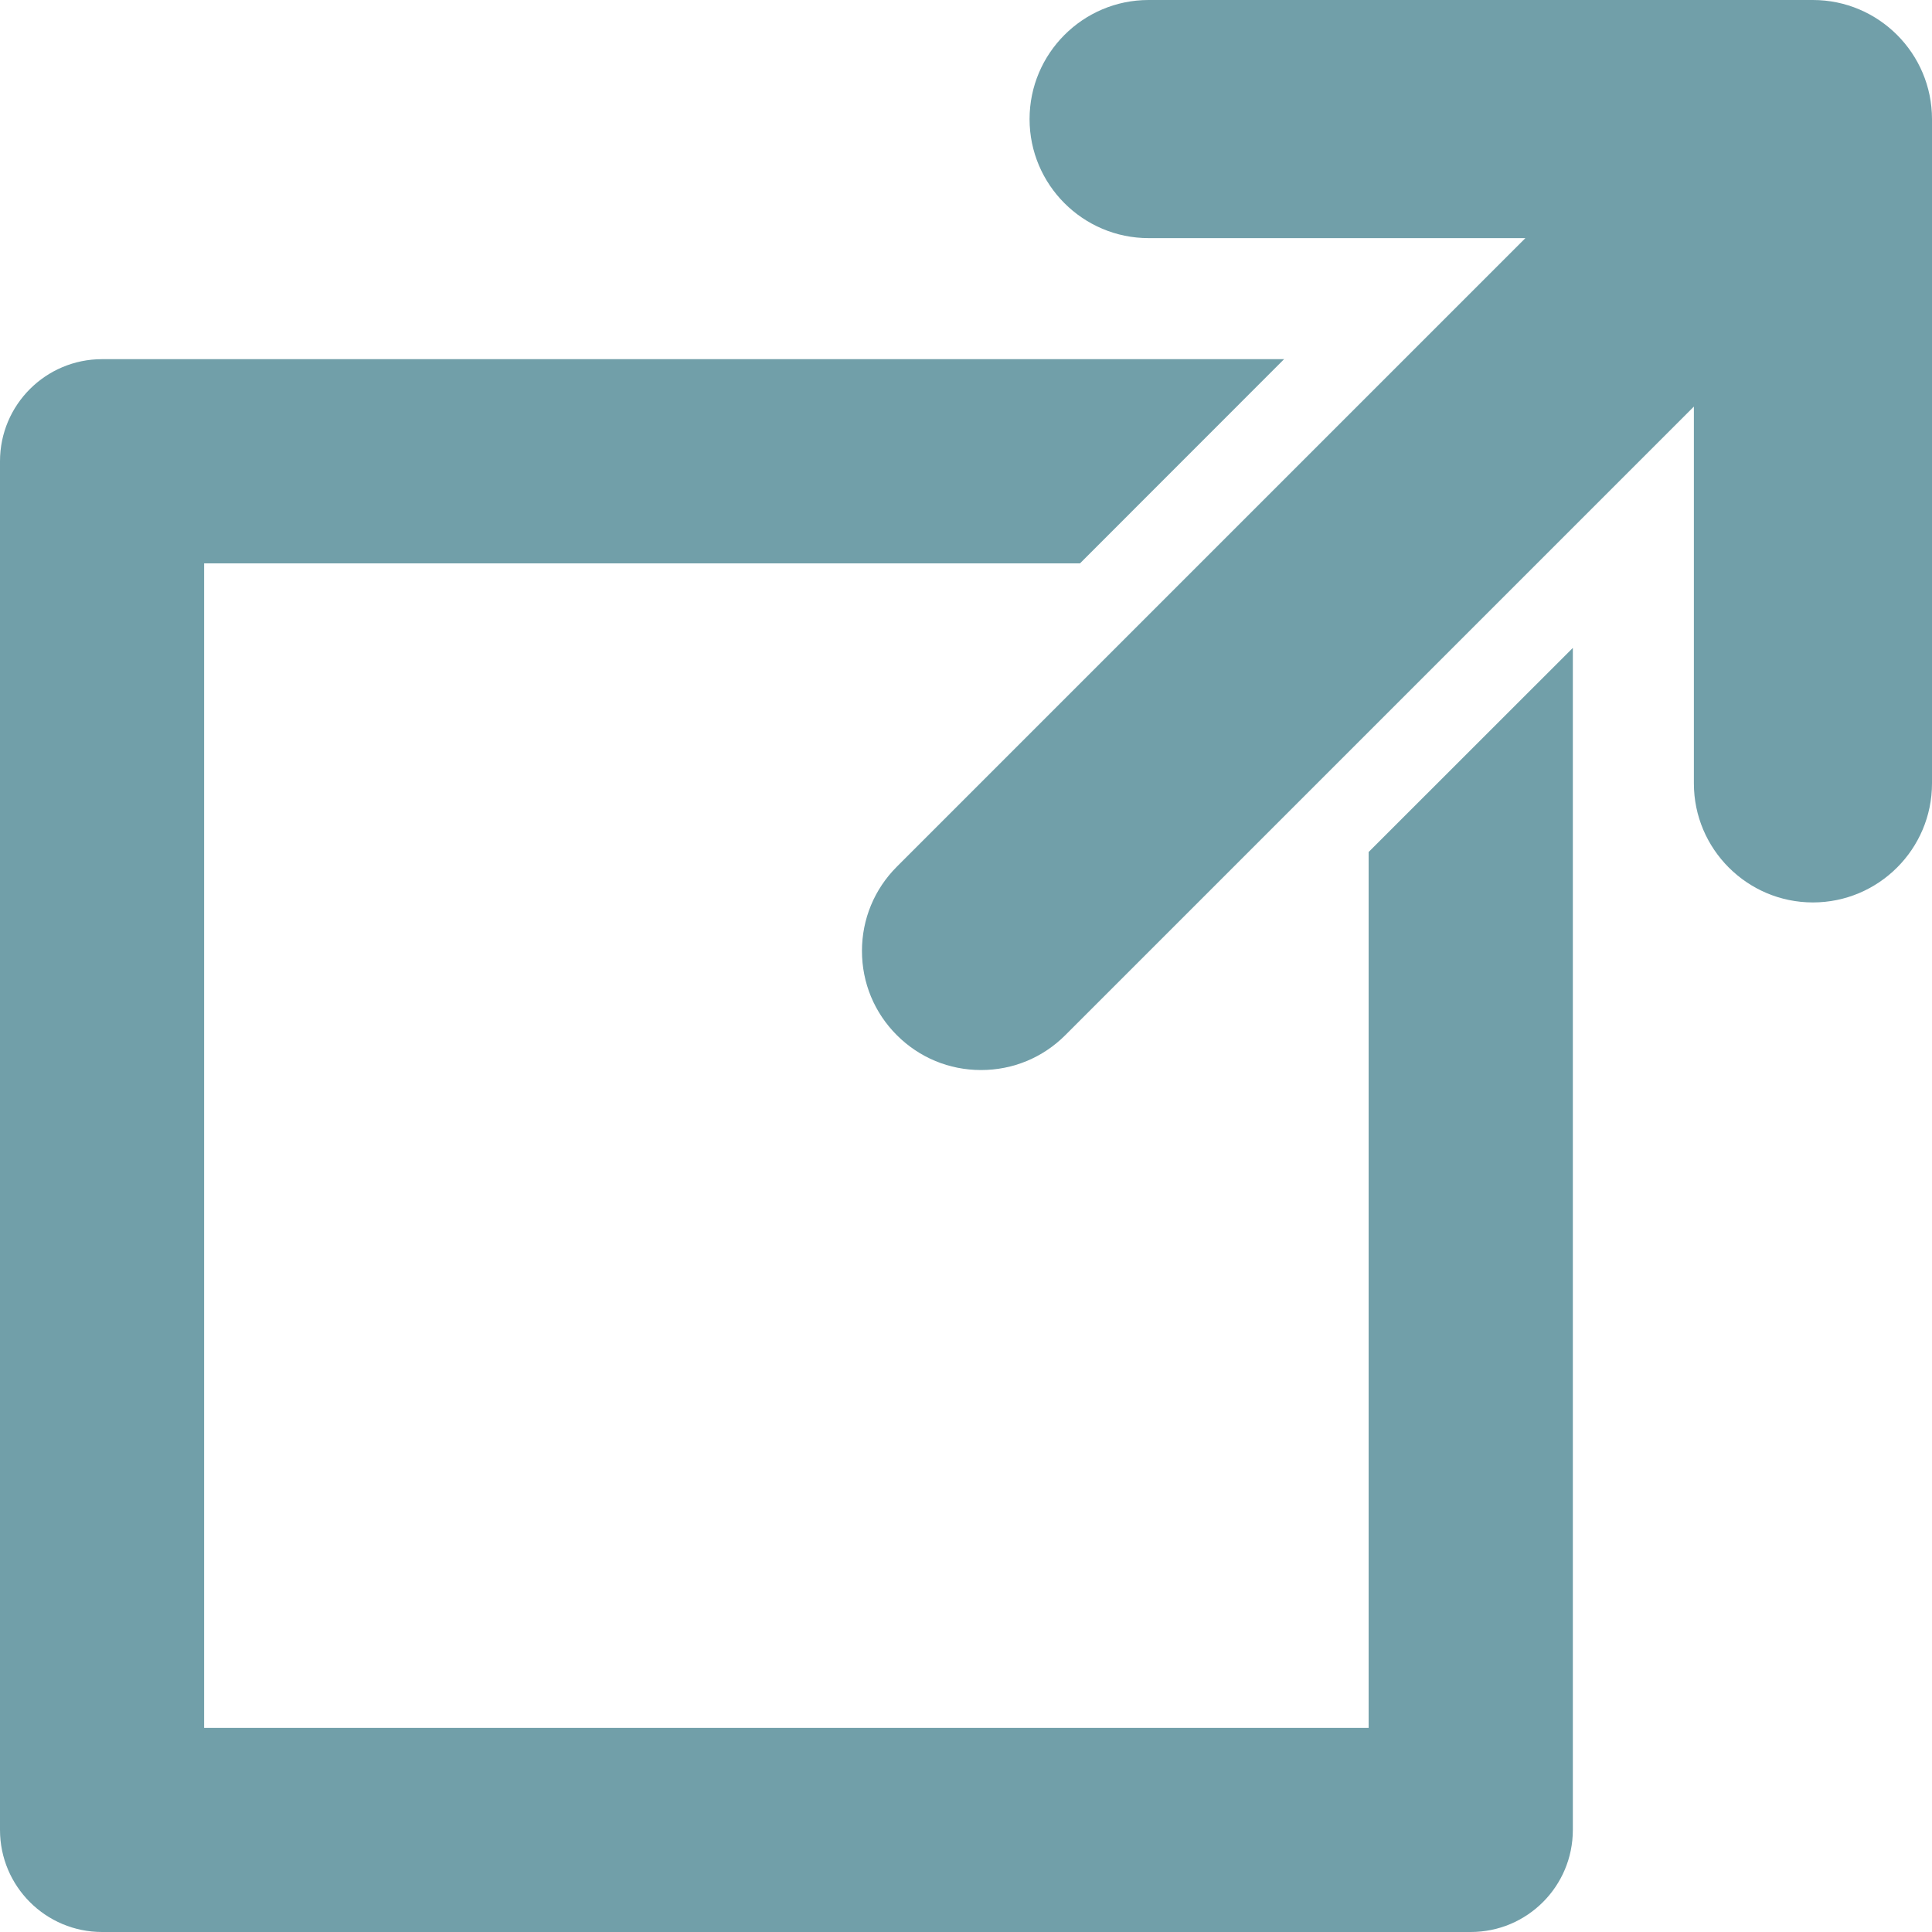
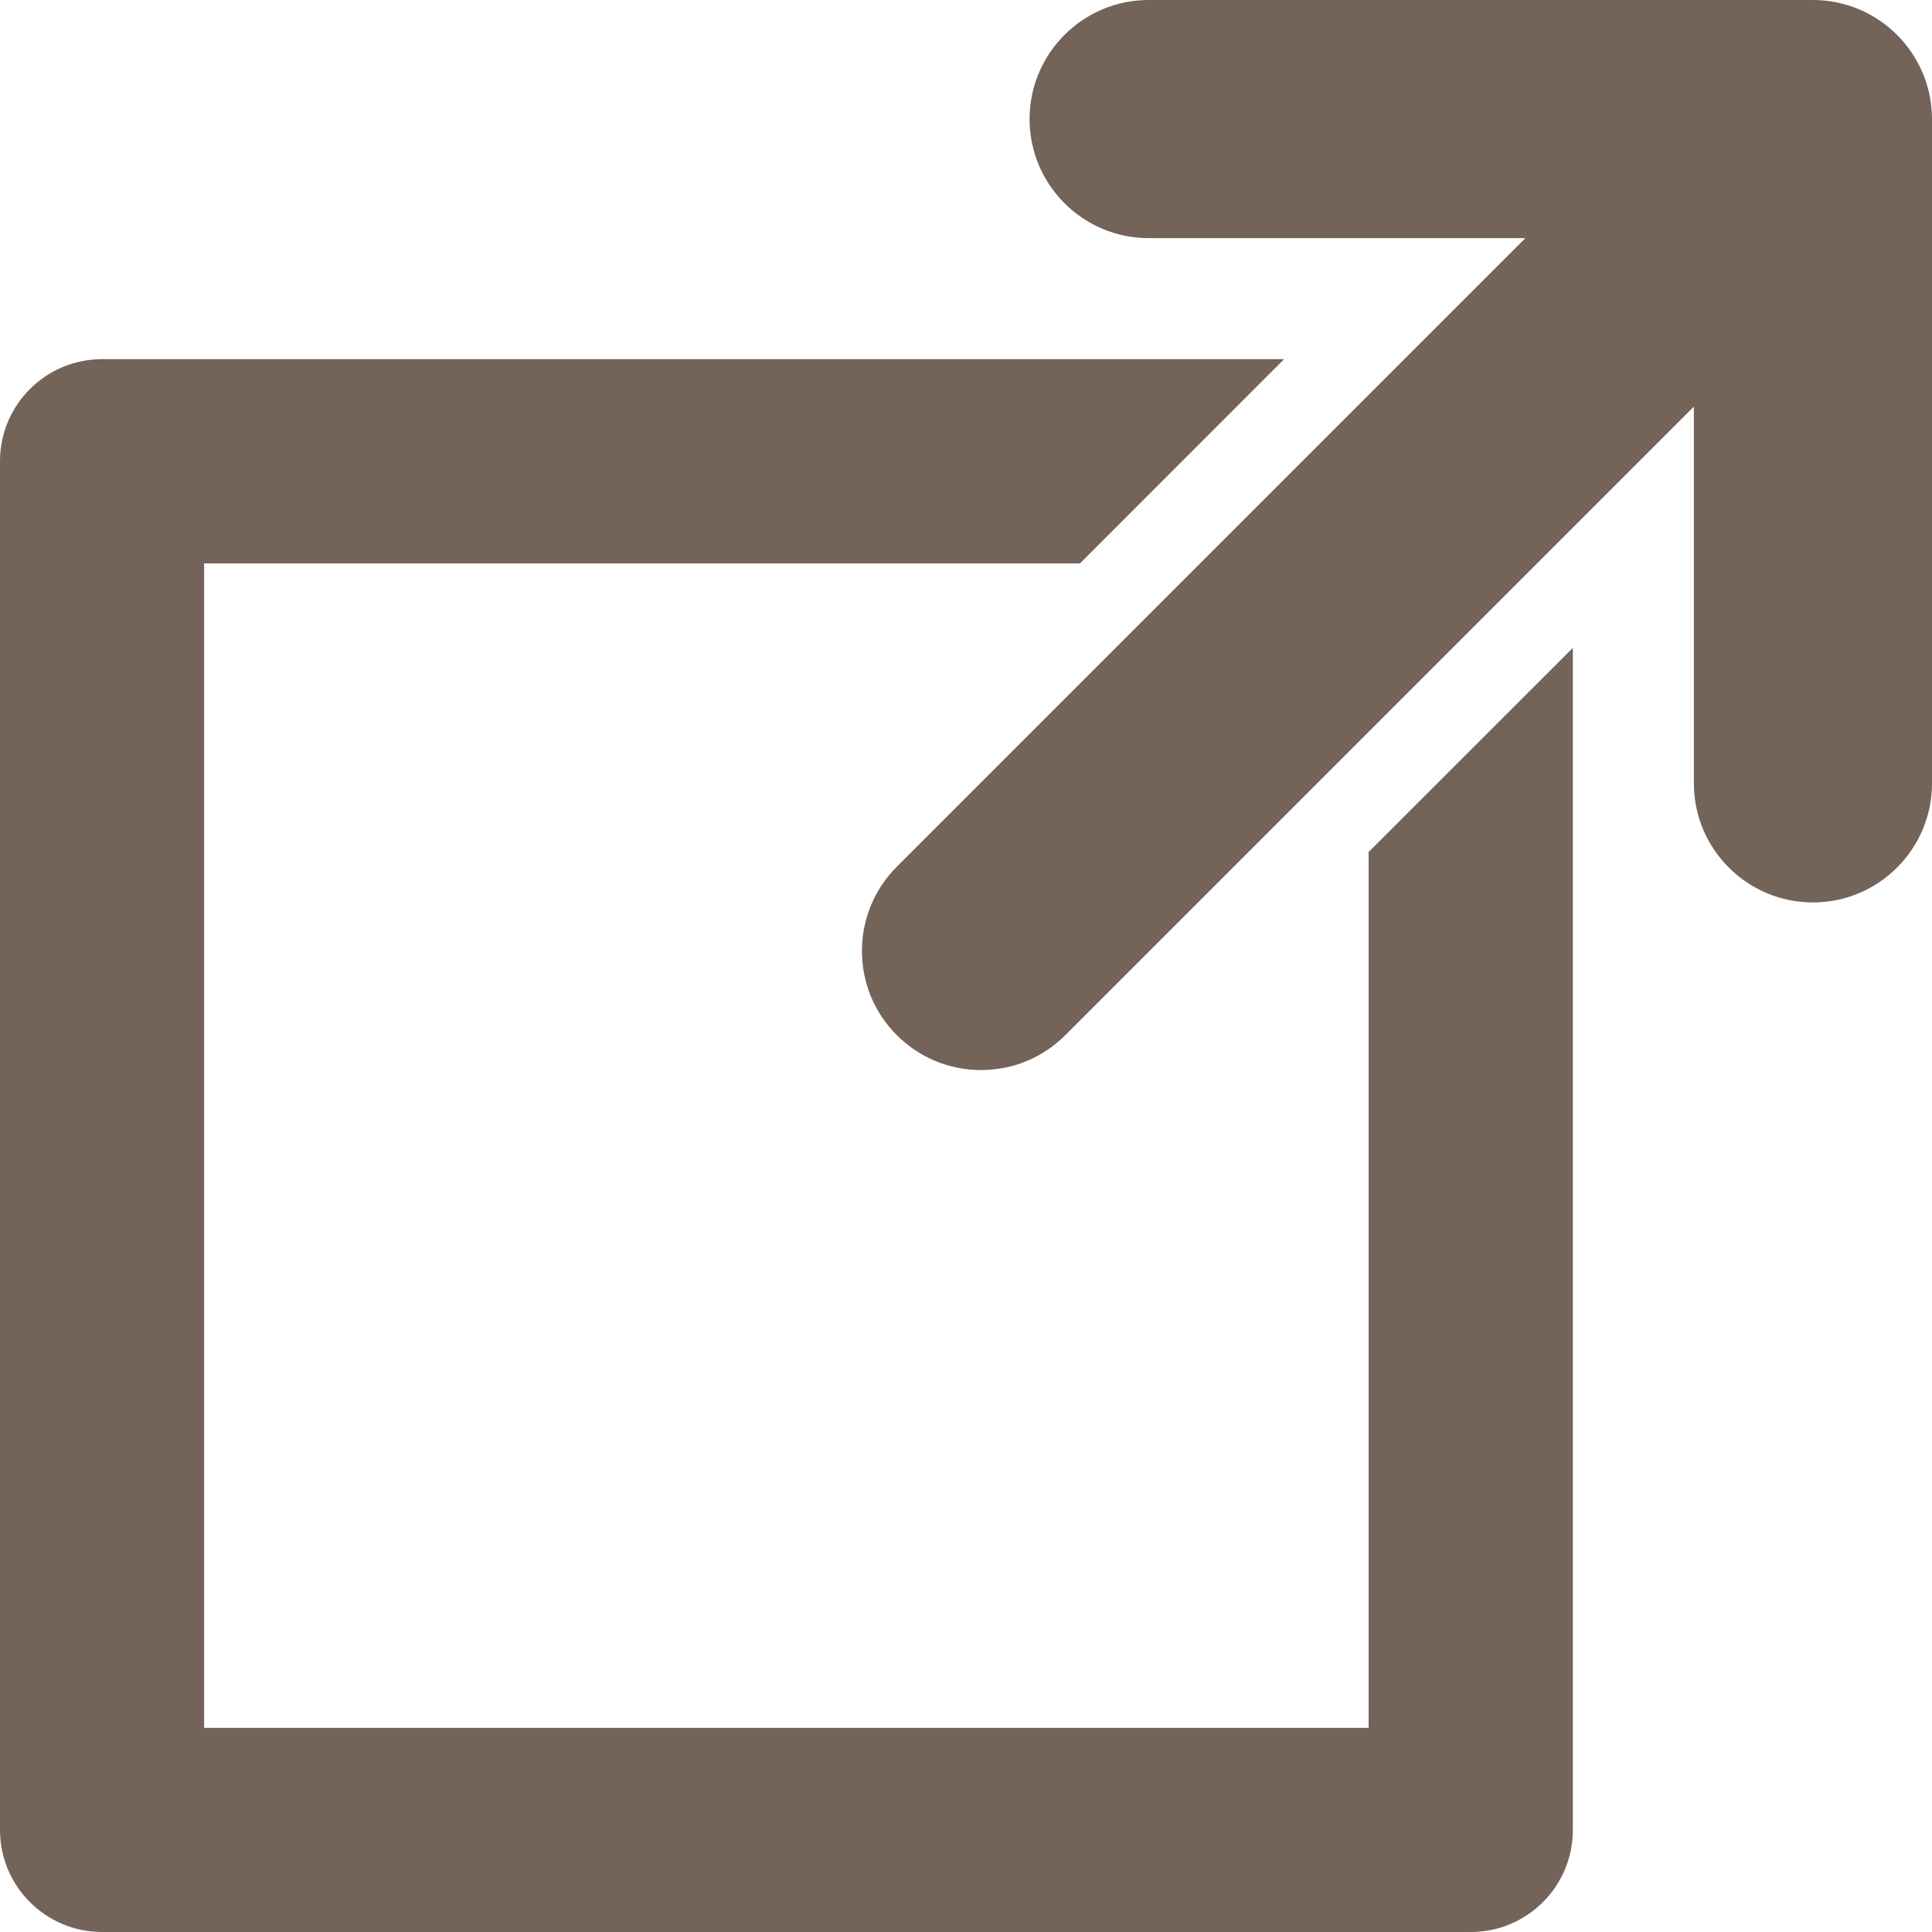
<svg xmlns="http://www.w3.org/2000/svg" width="20" height="20" viewBox="0 0 20 20" fill="none">
-   <path d="M18.767 0H11.89C11.211 0 10.658 0.553 10.658 1.233C10.658 1.912 11.211 2.465 11.89 2.465H15.791L9.284 8.972C9.051 9.205 8.923 9.515 8.923 9.844C8.923 10.174 9.051 10.483 9.284 10.716C9.517 10.949 9.826 11.077 10.156 11.077C10.485 11.077 10.795 10.949 11.028 10.716L17.535 4.209V8.11C17.535 8.789 18.088 9.342 18.767 9.342C19.447 9.342 20 8.789 20 8.11V1.233C20 0.553 19.447 0 18.767 0Z" fill="#719FA9" />
-   <path d="M14.168 17.887H2.113V5.832H11.18L13.293 3.718H1.057C0.473 3.718 0 4.191 0 4.775V18.943C0 19.527 0.473 20 1.057 20H15.225C15.809 20 16.282 19.527 16.282 18.943V6.707L14.168 8.82V17.887Z" fill="#719FA9" />
+   <path d="M18.767 0H11.89C11.211 0 10.658 0.553 10.658 1.233C10.658 1.912 11.211 2.465 11.89 2.465H15.791L9.284 8.972C9.051 9.205 8.923 9.515 8.923 9.844C8.923 10.174 9.051 10.483 9.284 10.716C9.517 10.949 9.826 11.077 10.156 11.077C10.485 11.077 10.795 10.949 11.028 10.716L17.535 4.209V8.11C17.535 8.789 18.088 9.342 18.767 9.342C19.447 9.342 20 8.789 20 8.11V1.233C20 0.553 19.447 0 18.767 0Z" fill="#736359" />
+   <path d="M14.168 17.887H2.113V5.832H11.18L13.293 3.718H1.057C0.473 3.718 0 4.191 0 4.775V18.943C0 19.527 0.473 20 1.057 20H15.225C15.809 20 16.282 19.527 16.282 18.943V6.707L14.168 8.82V17.887Z" fill="#736359" />
</svg>
